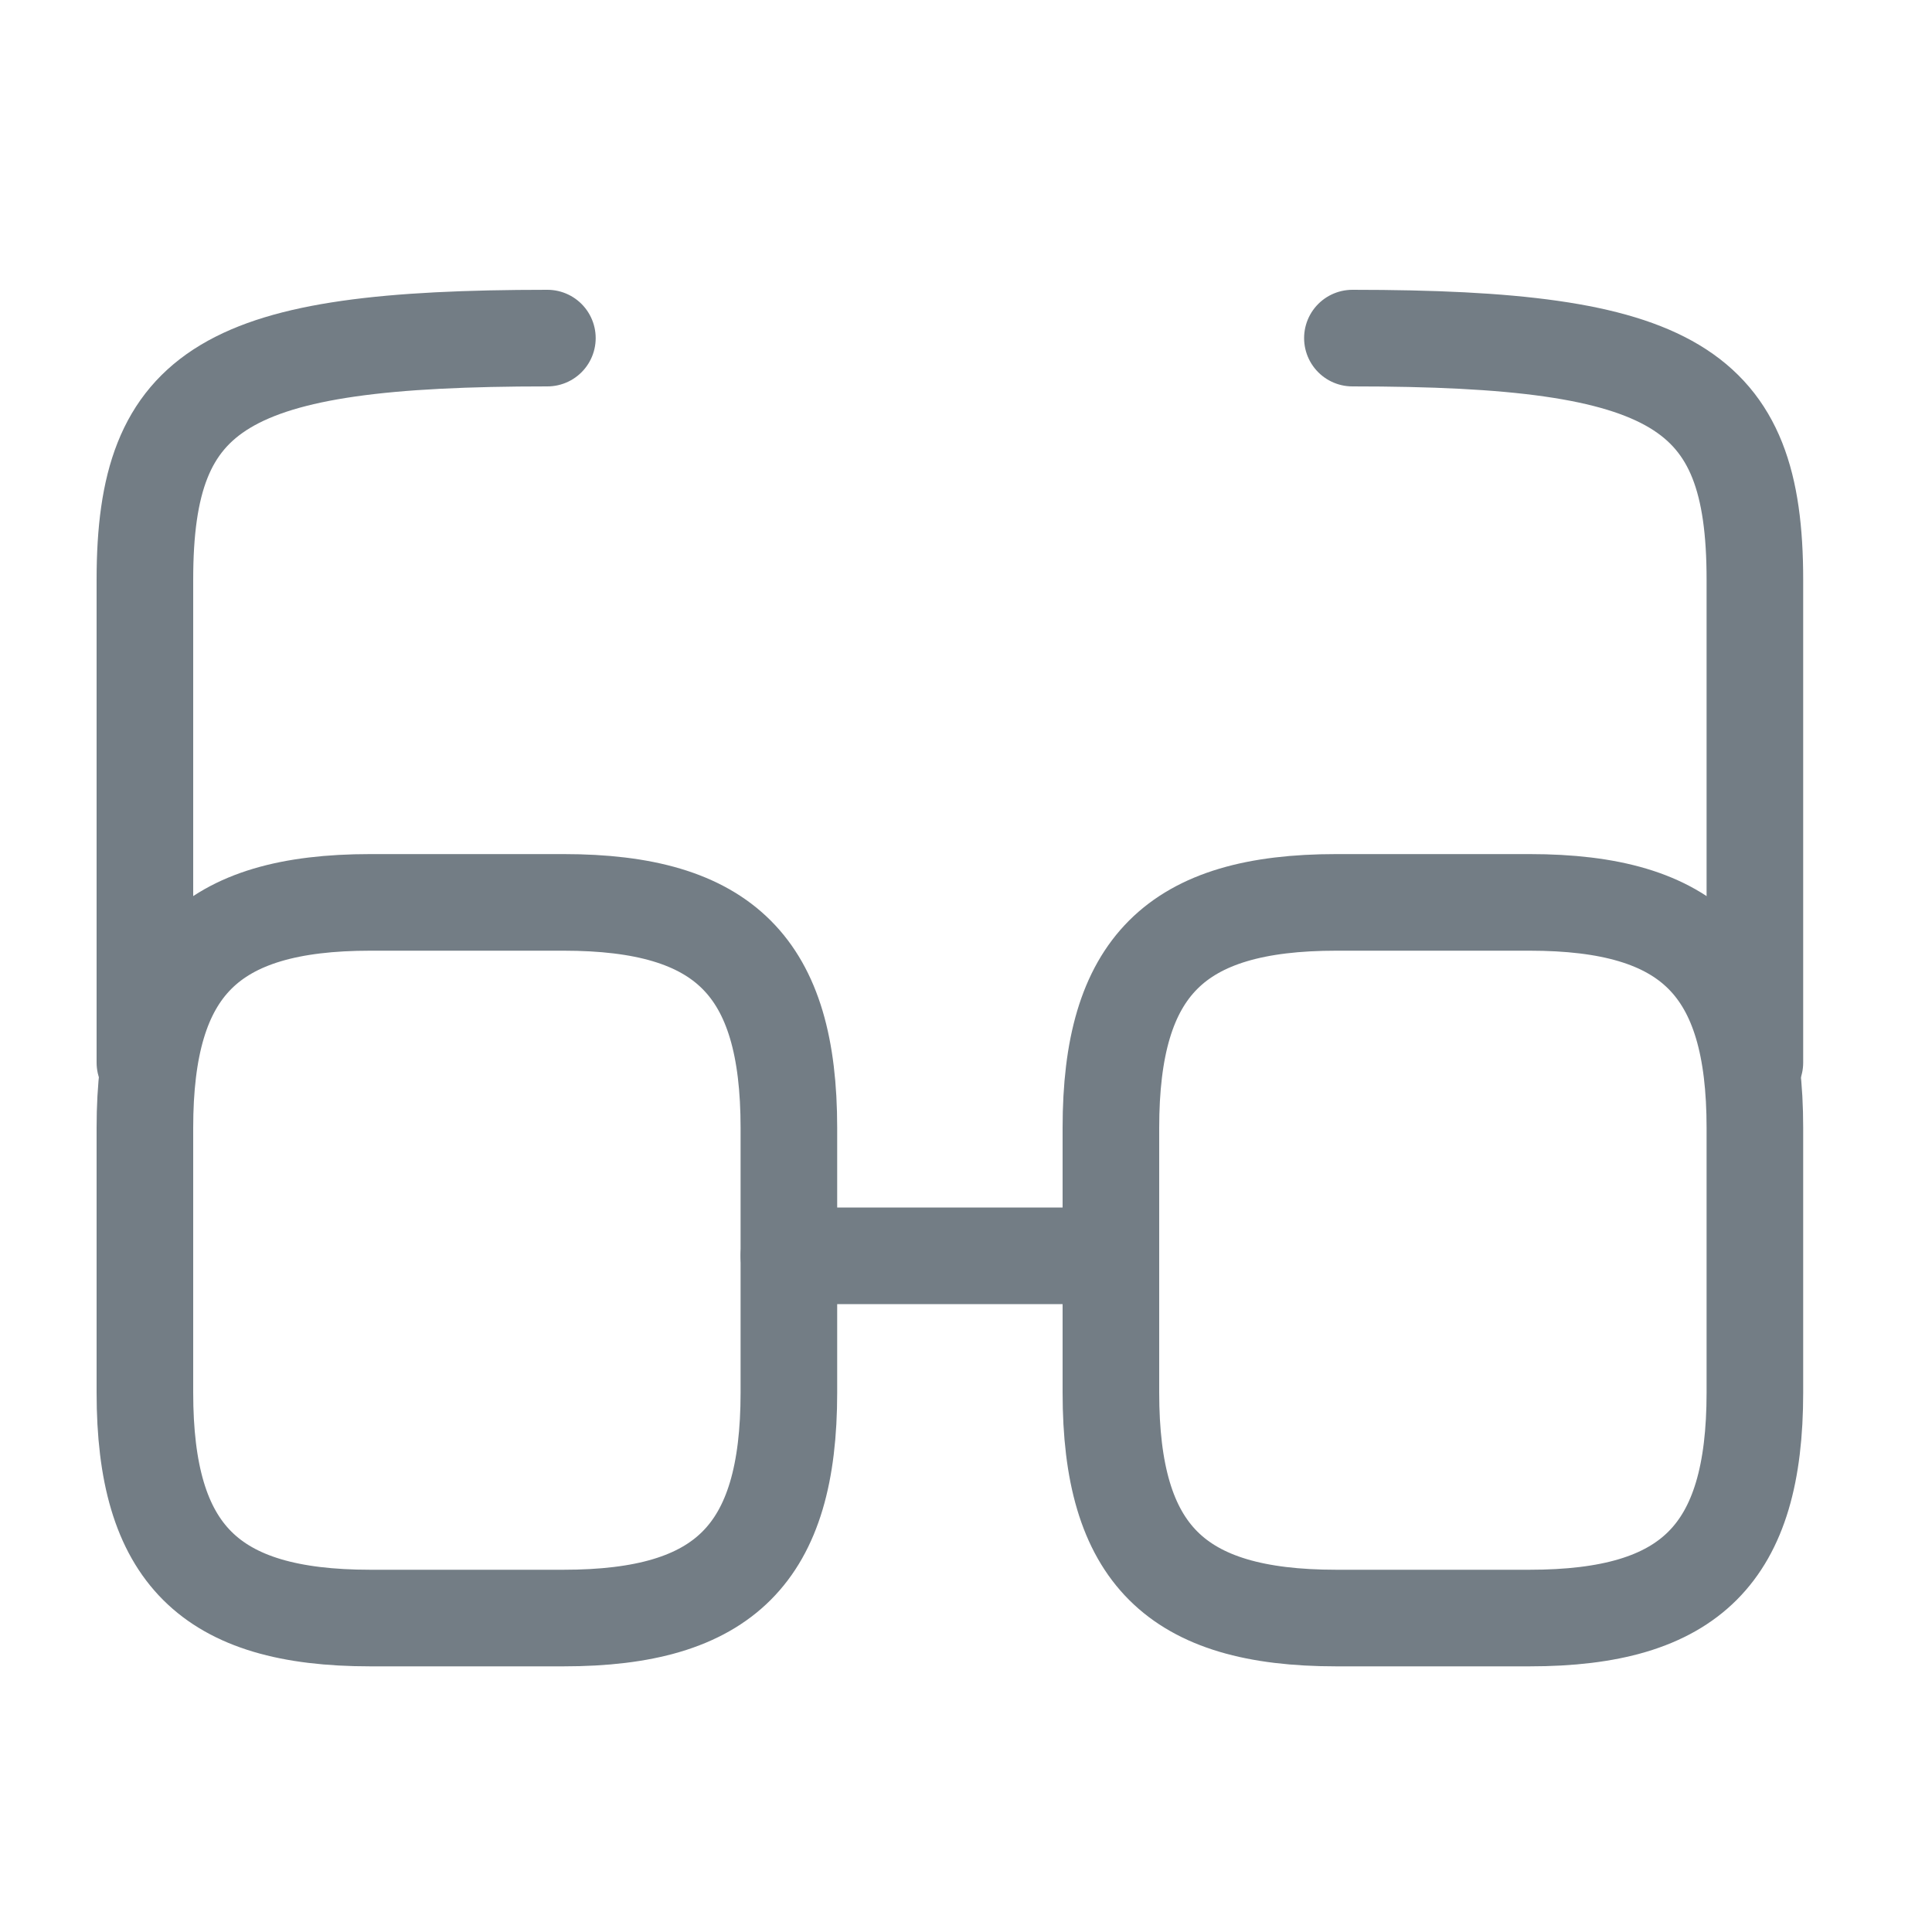
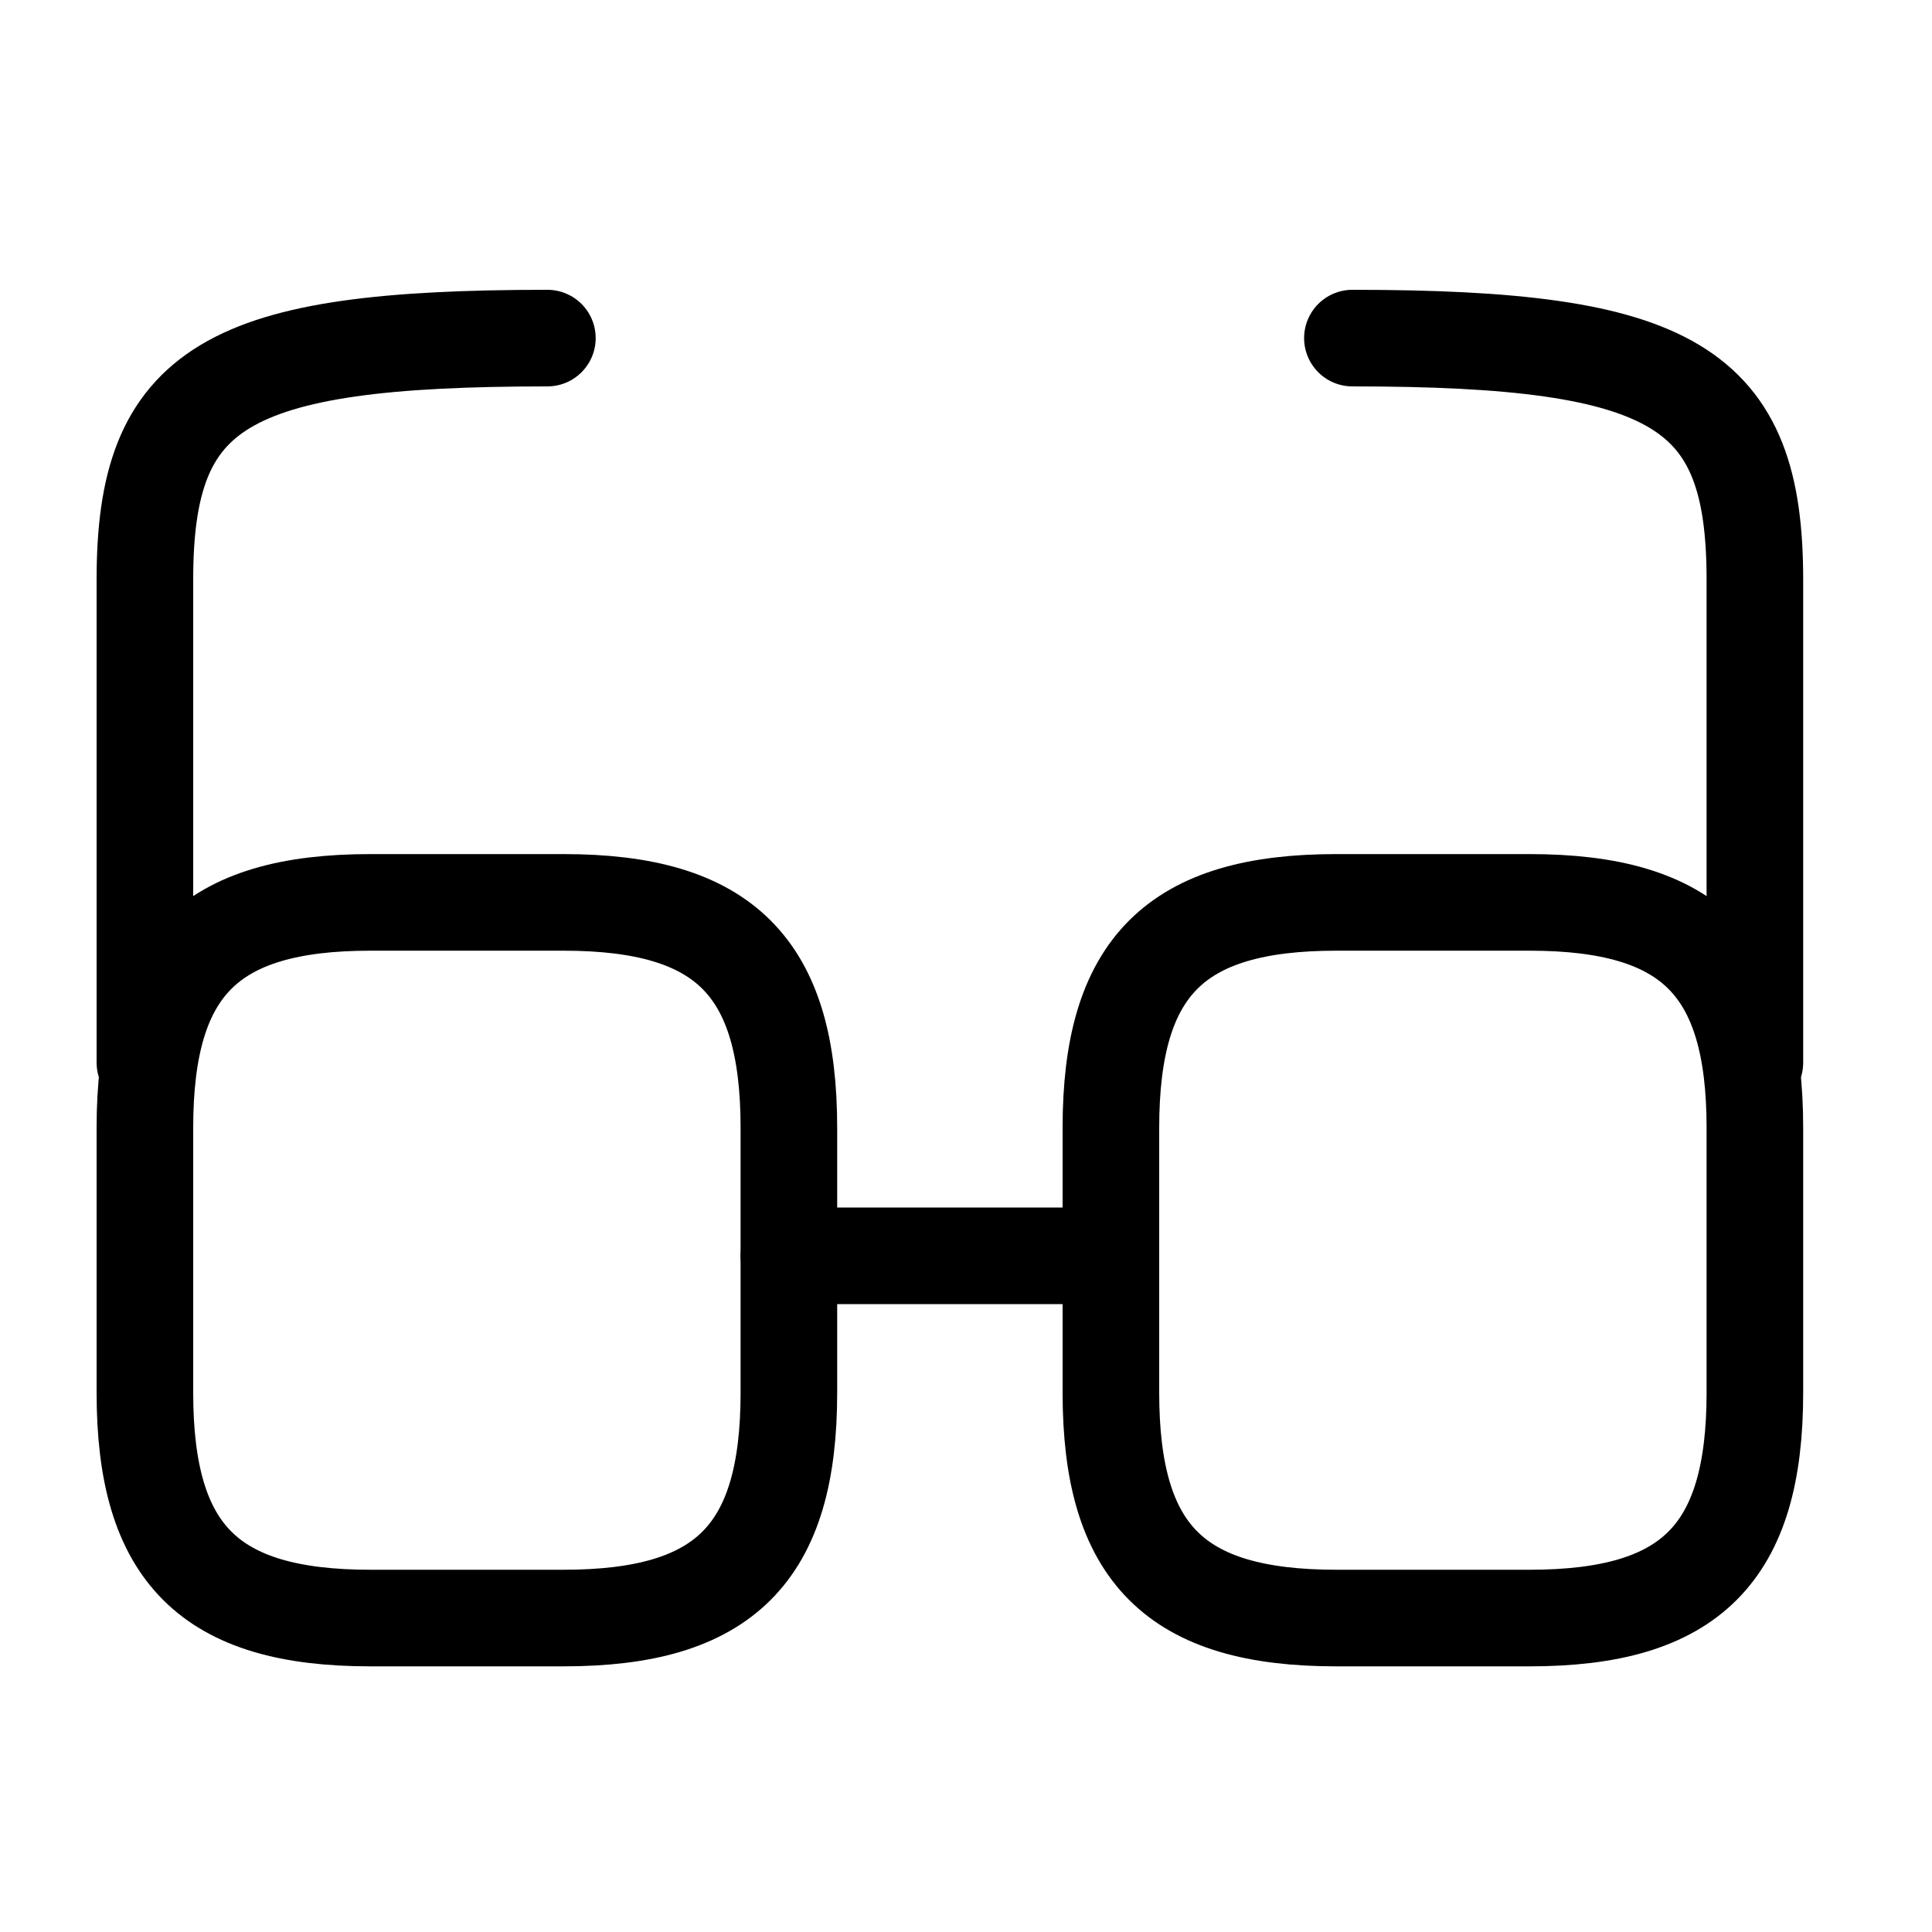
<svg xmlns="http://www.w3.org/2000/svg" width="40" height="40" viewBox="0 0 40 40" fill="none">
-   <path d="M16.333 26H23" stroke="#737D85" stroke-width="2" stroke-linecap="round" stroke-linejoin="round" />
-   <path d="M3 22V12C3 8 4.667 7 11.333 7" stroke="#737D85" stroke-width="2" stroke-linecap="round" stroke-linejoin="round" />
-   <path d="M36.333 22V12C36.333 8 34.667 7 28 7" stroke="#737D85" stroke-width="2" stroke-linecap="round" stroke-linejoin="round" />
-   <path d="M16.333 23.35V28.833C16.333 32.167 15 33.5 11.667 33.5H7.667C4.333 33.5 3 32.167 3 28.833V23.35C3 20.017 4.333 18.683 7.667 18.683H11.667C15 18.683 16.333 20.017 16.333 23.35Z" stroke="#737D85" stroke-width="2" stroke-linecap="round" stroke-linejoin="round" />
-   <path d="M36.333 23.35V28.833C36.333 32.167 35 33.5 31.667 33.5H27.667C24.333 33.5 23 32.167 23 28.833V23.35C23 20.017 24.333 18.683 27.667 18.683H31.667C35 18.683 36.333 20.017 36.333 23.35Z" stroke="#737D85" stroke-width="2" stroke-linecap="round" stroke-linejoin="round" />
+   <path d="M16.333 26H23" stroke="black" stroke-width="2" stroke-linecap="round" stroke-linejoin="round" />
+   <path d="M3 22V12C3 8 4.667 7 11.333 7" stroke="black" stroke-width="2" stroke-linecap="round" stroke-linejoin="round" />
+   <path d="M36.333 22V12C36.333 8 34.667 7 28 7" stroke="black" stroke-width="2" stroke-linecap="round" stroke-linejoin="round" />
+   <path d="M16.333 23.35V28.833C16.333 32.167 15 33.5 11.667 33.5H7.667C4.333 33.5 3 32.167 3 28.833V23.35C3 20.017 4.333 18.683 7.667 18.683H11.667C15 18.683 16.333 20.017 16.333 23.35Z" stroke="black" stroke-width="2" stroke-linecap="round" stroke-linejoin="round" />
+   <path d="M36.333 23.35V28.833C36.333 32.167 35 33.5 31.667 33.5H27.667C24.333 33.5 23 32.167 23 28.833V23.35C23 20.017 24.333 18.683 27.667 18.683H31.667C35 18.683 36.333 20.017 36.333 23.35Z" stroke="black" stroke-width="2" stroke-linecap="round" stroke-linejoin="round" />
</svg>
